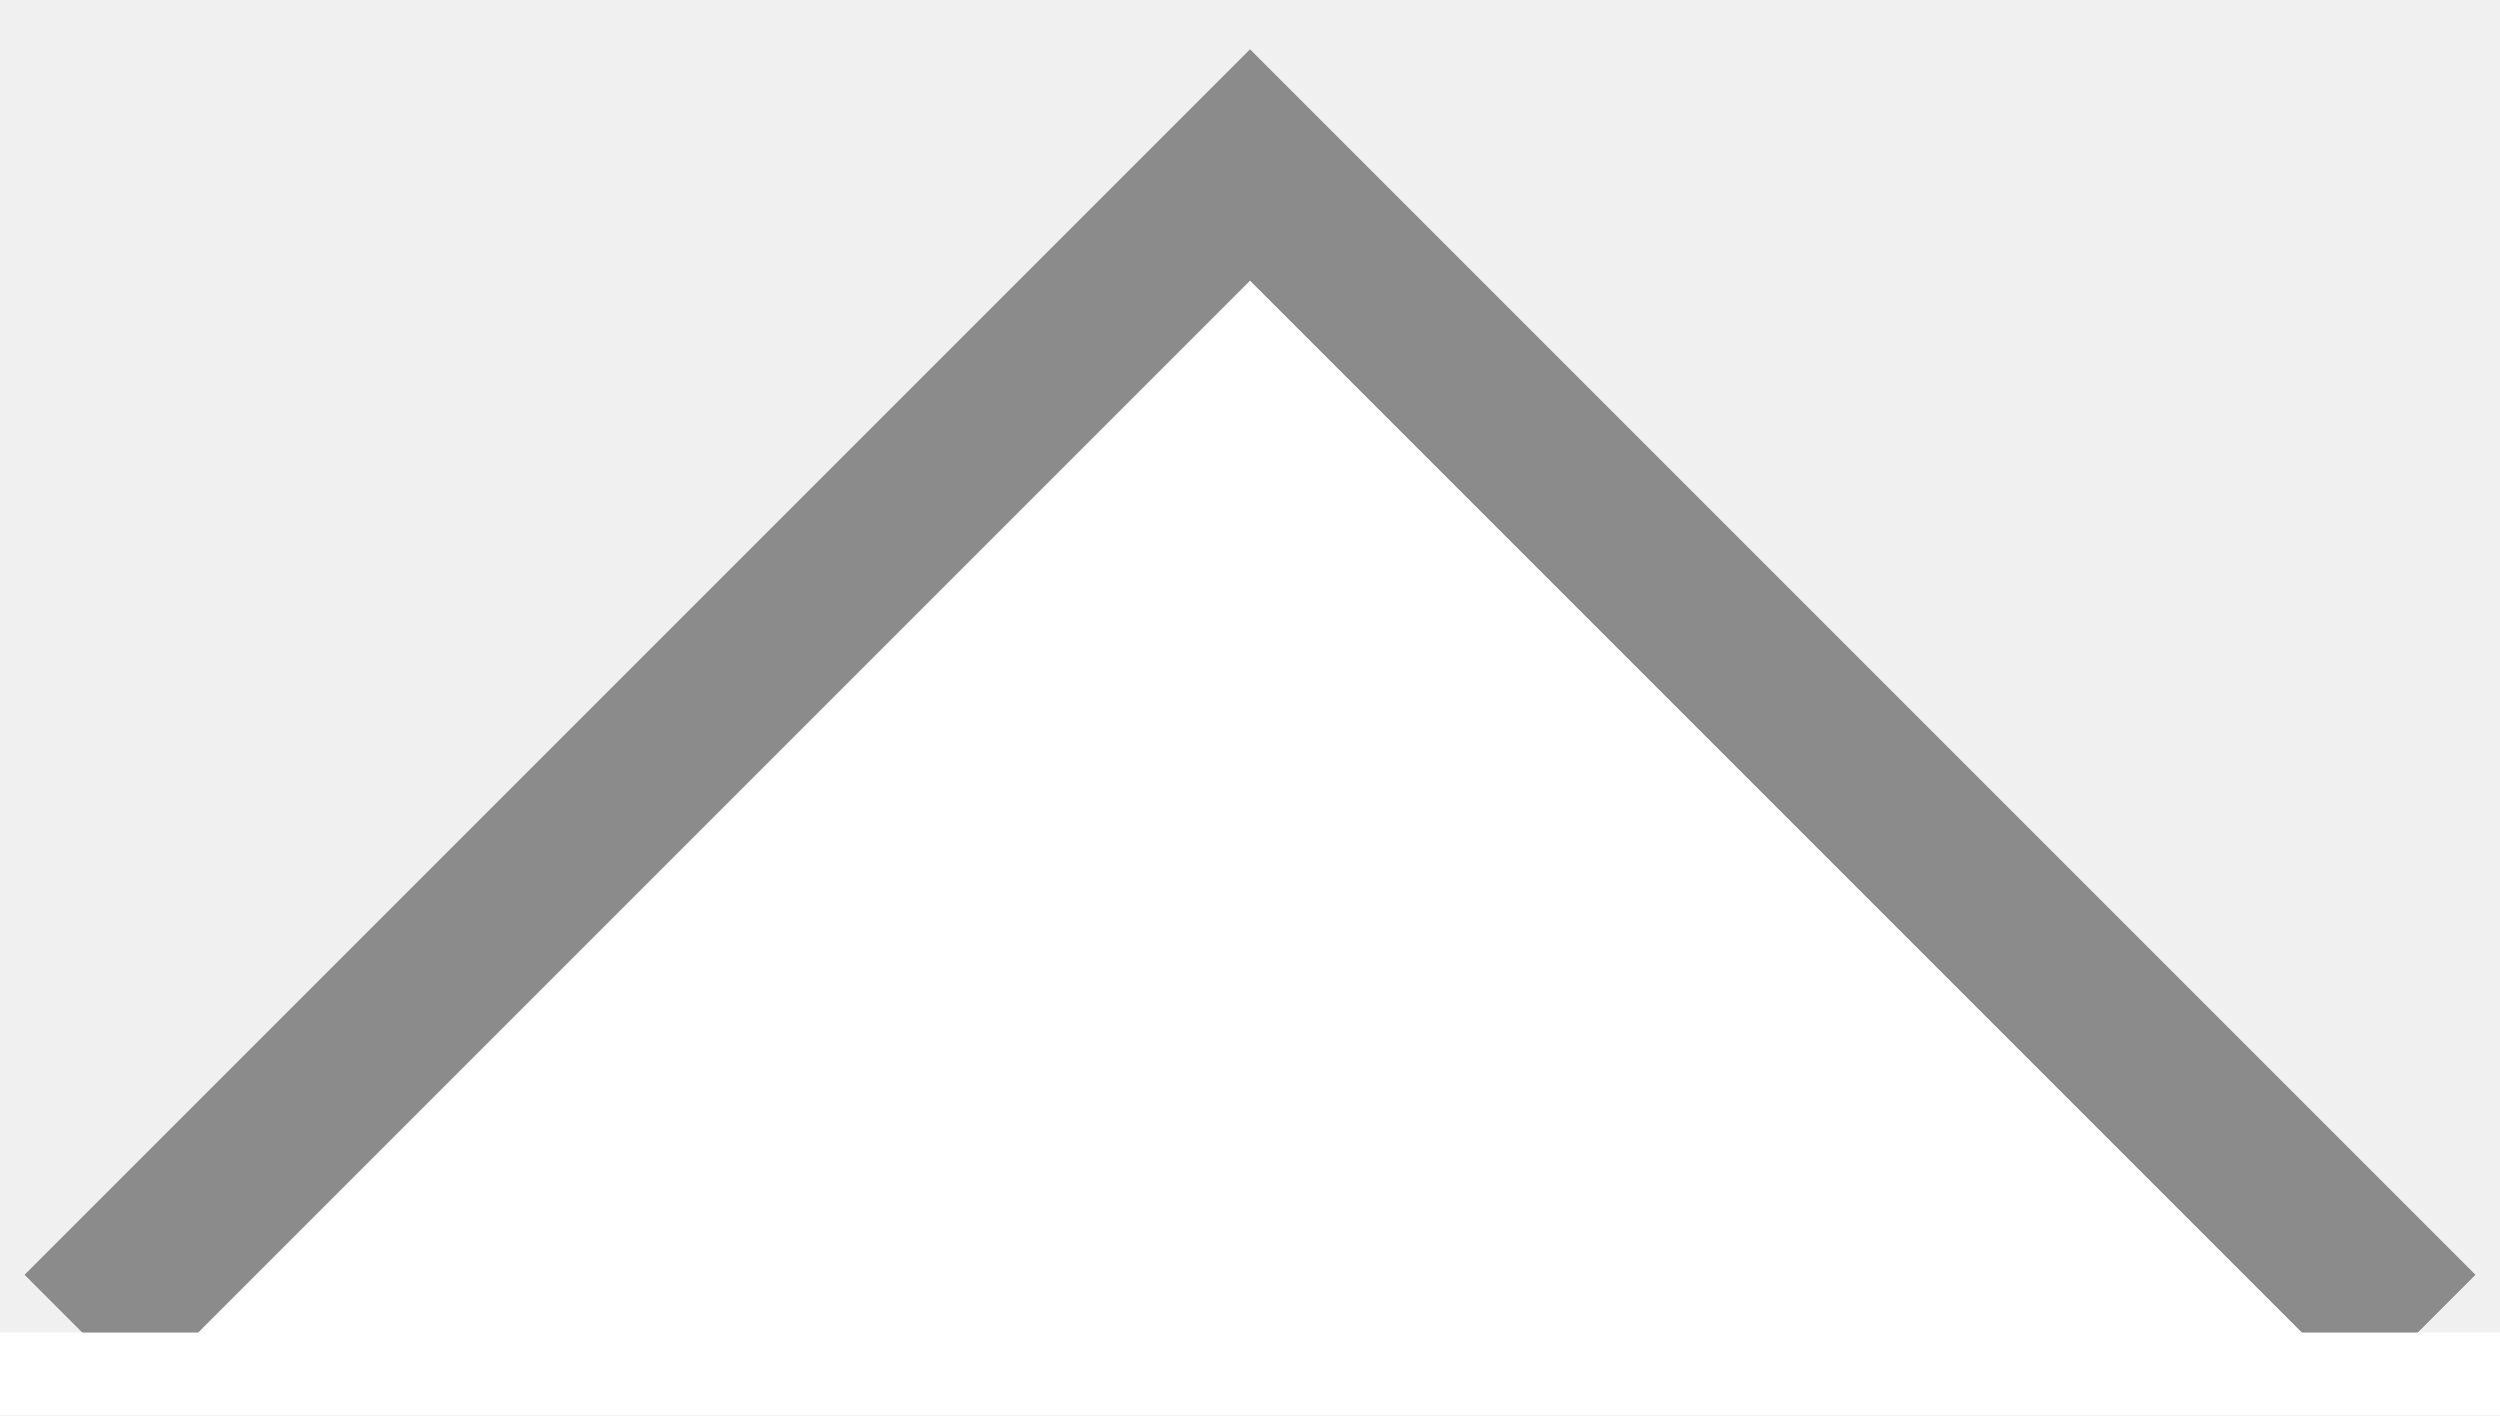
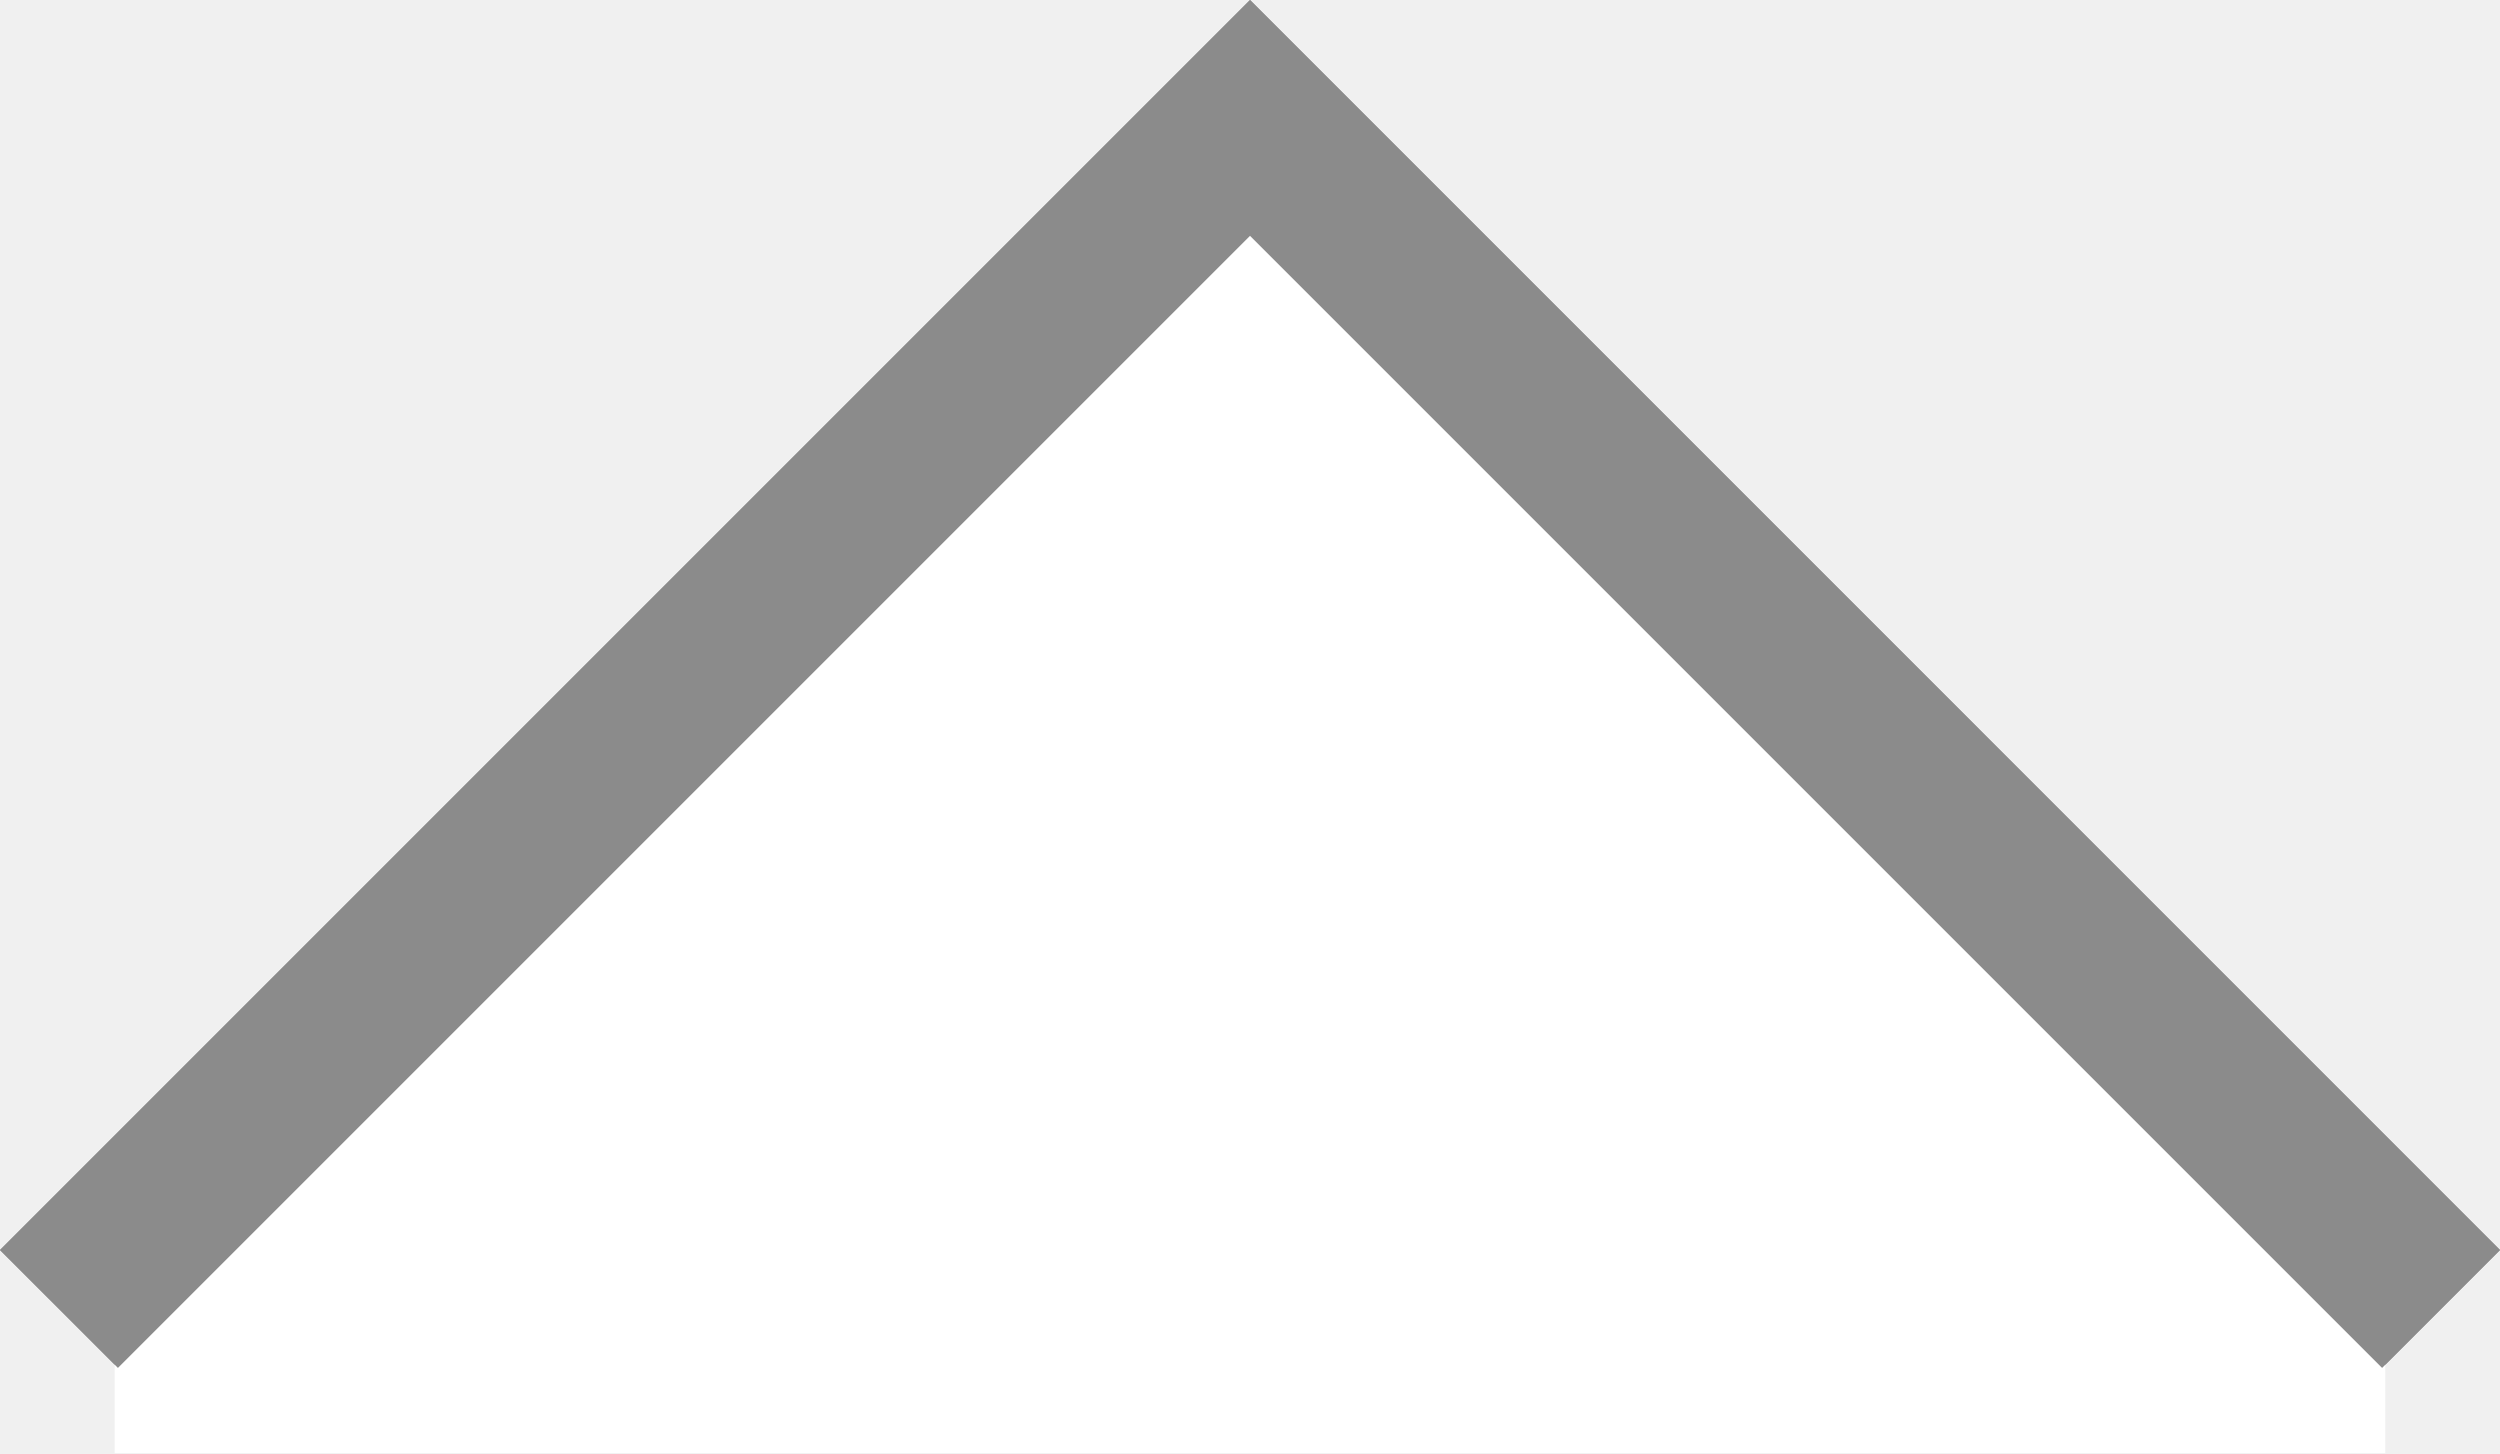
- <svg xmlns="http://www.w3.org/2000/svg" version="1.1" id="Layer_1" x="0px" y="0px" width="107.071px" height="60.607px" viewBox="0 0 107.071 60.607" enable-background="new 0 0 107.071 60.607" xml:space="preserve">
-   <polyline fill="#FFFFFF" stroke="rgb(139, 139, 139)" stroke-width="7" points="3.536,57.071 53.536,7.071 103.536,57.071 " />
-   <polyline fill="#FFFFFF" stroke="rgb(139, 139, 139)" stroke-width="7" points="3.536,57.071 53.536,7.071 103.536,57.071 " />
-   <rect x="0" y="57.071" fill="#FFFFFF" width="107.071" height="3.536" />
+ <svg xmlns="http://www.w3.org/2000/svg" version="1.1" id="Layer_1" x="0px" y="0px" width="103.223px" height="60px" viewBox="0 0 103.223 60" enable-background="new 0 0 103.223 60" xml:space="preserve">
+   <g>
+     <polyline fill="#FFFFFF" points="2.434,54.046 51.611,4.868 100.789,54.046  " />
+     <polygon fill="#8B8B8B" points="98.355,56.48 51.612,9.737 4.869,56.48 0,51.612 51.612,0 103.223,51.612  " />
+   </g>
+   <rect x="4.735" y="51.763" fill="#FFFFFF" width="93.752" height="8.237" />
+   <g>
+     <polyline fill="#FFFFFF" points="2.434,54.046 51.611,4.868 100.789,54.046  " />
+     <polygon fill="#8B8B8B" points="98.355,56.48 51.612,9.737 4.869,56.48 0,51.612 51.612,0 103.223,51.612  " />
+   </g>
</svg>
